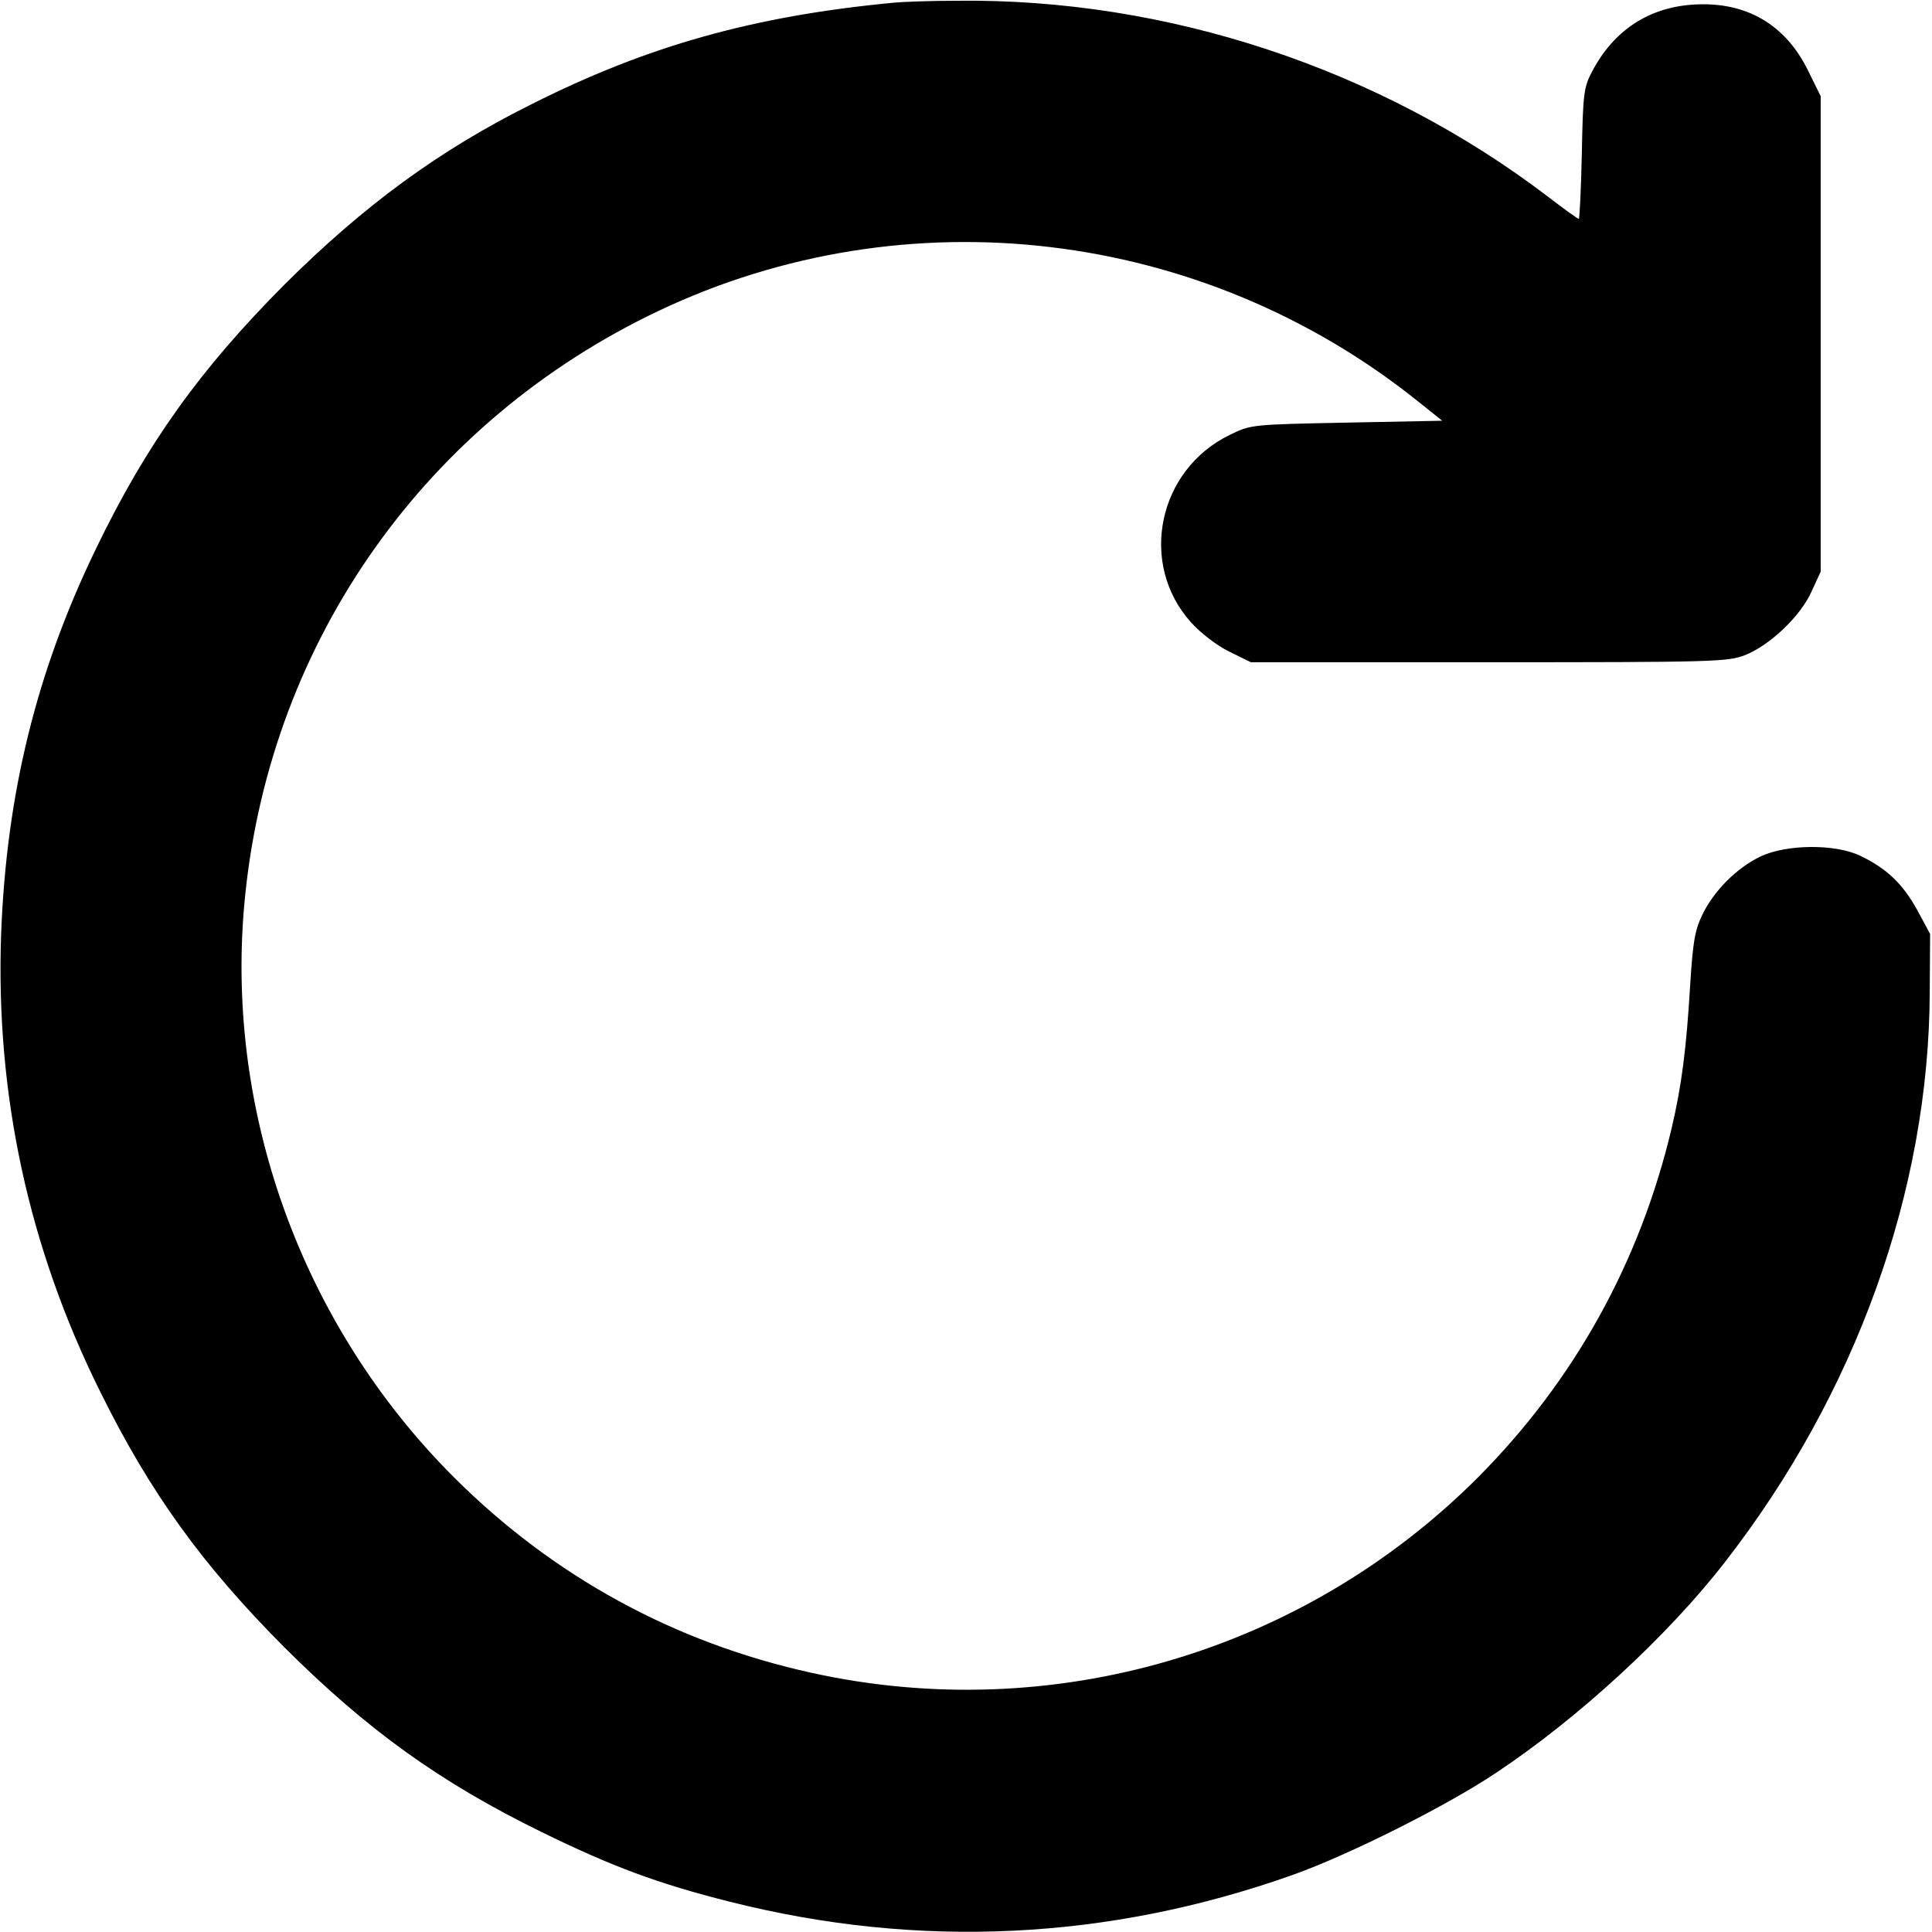
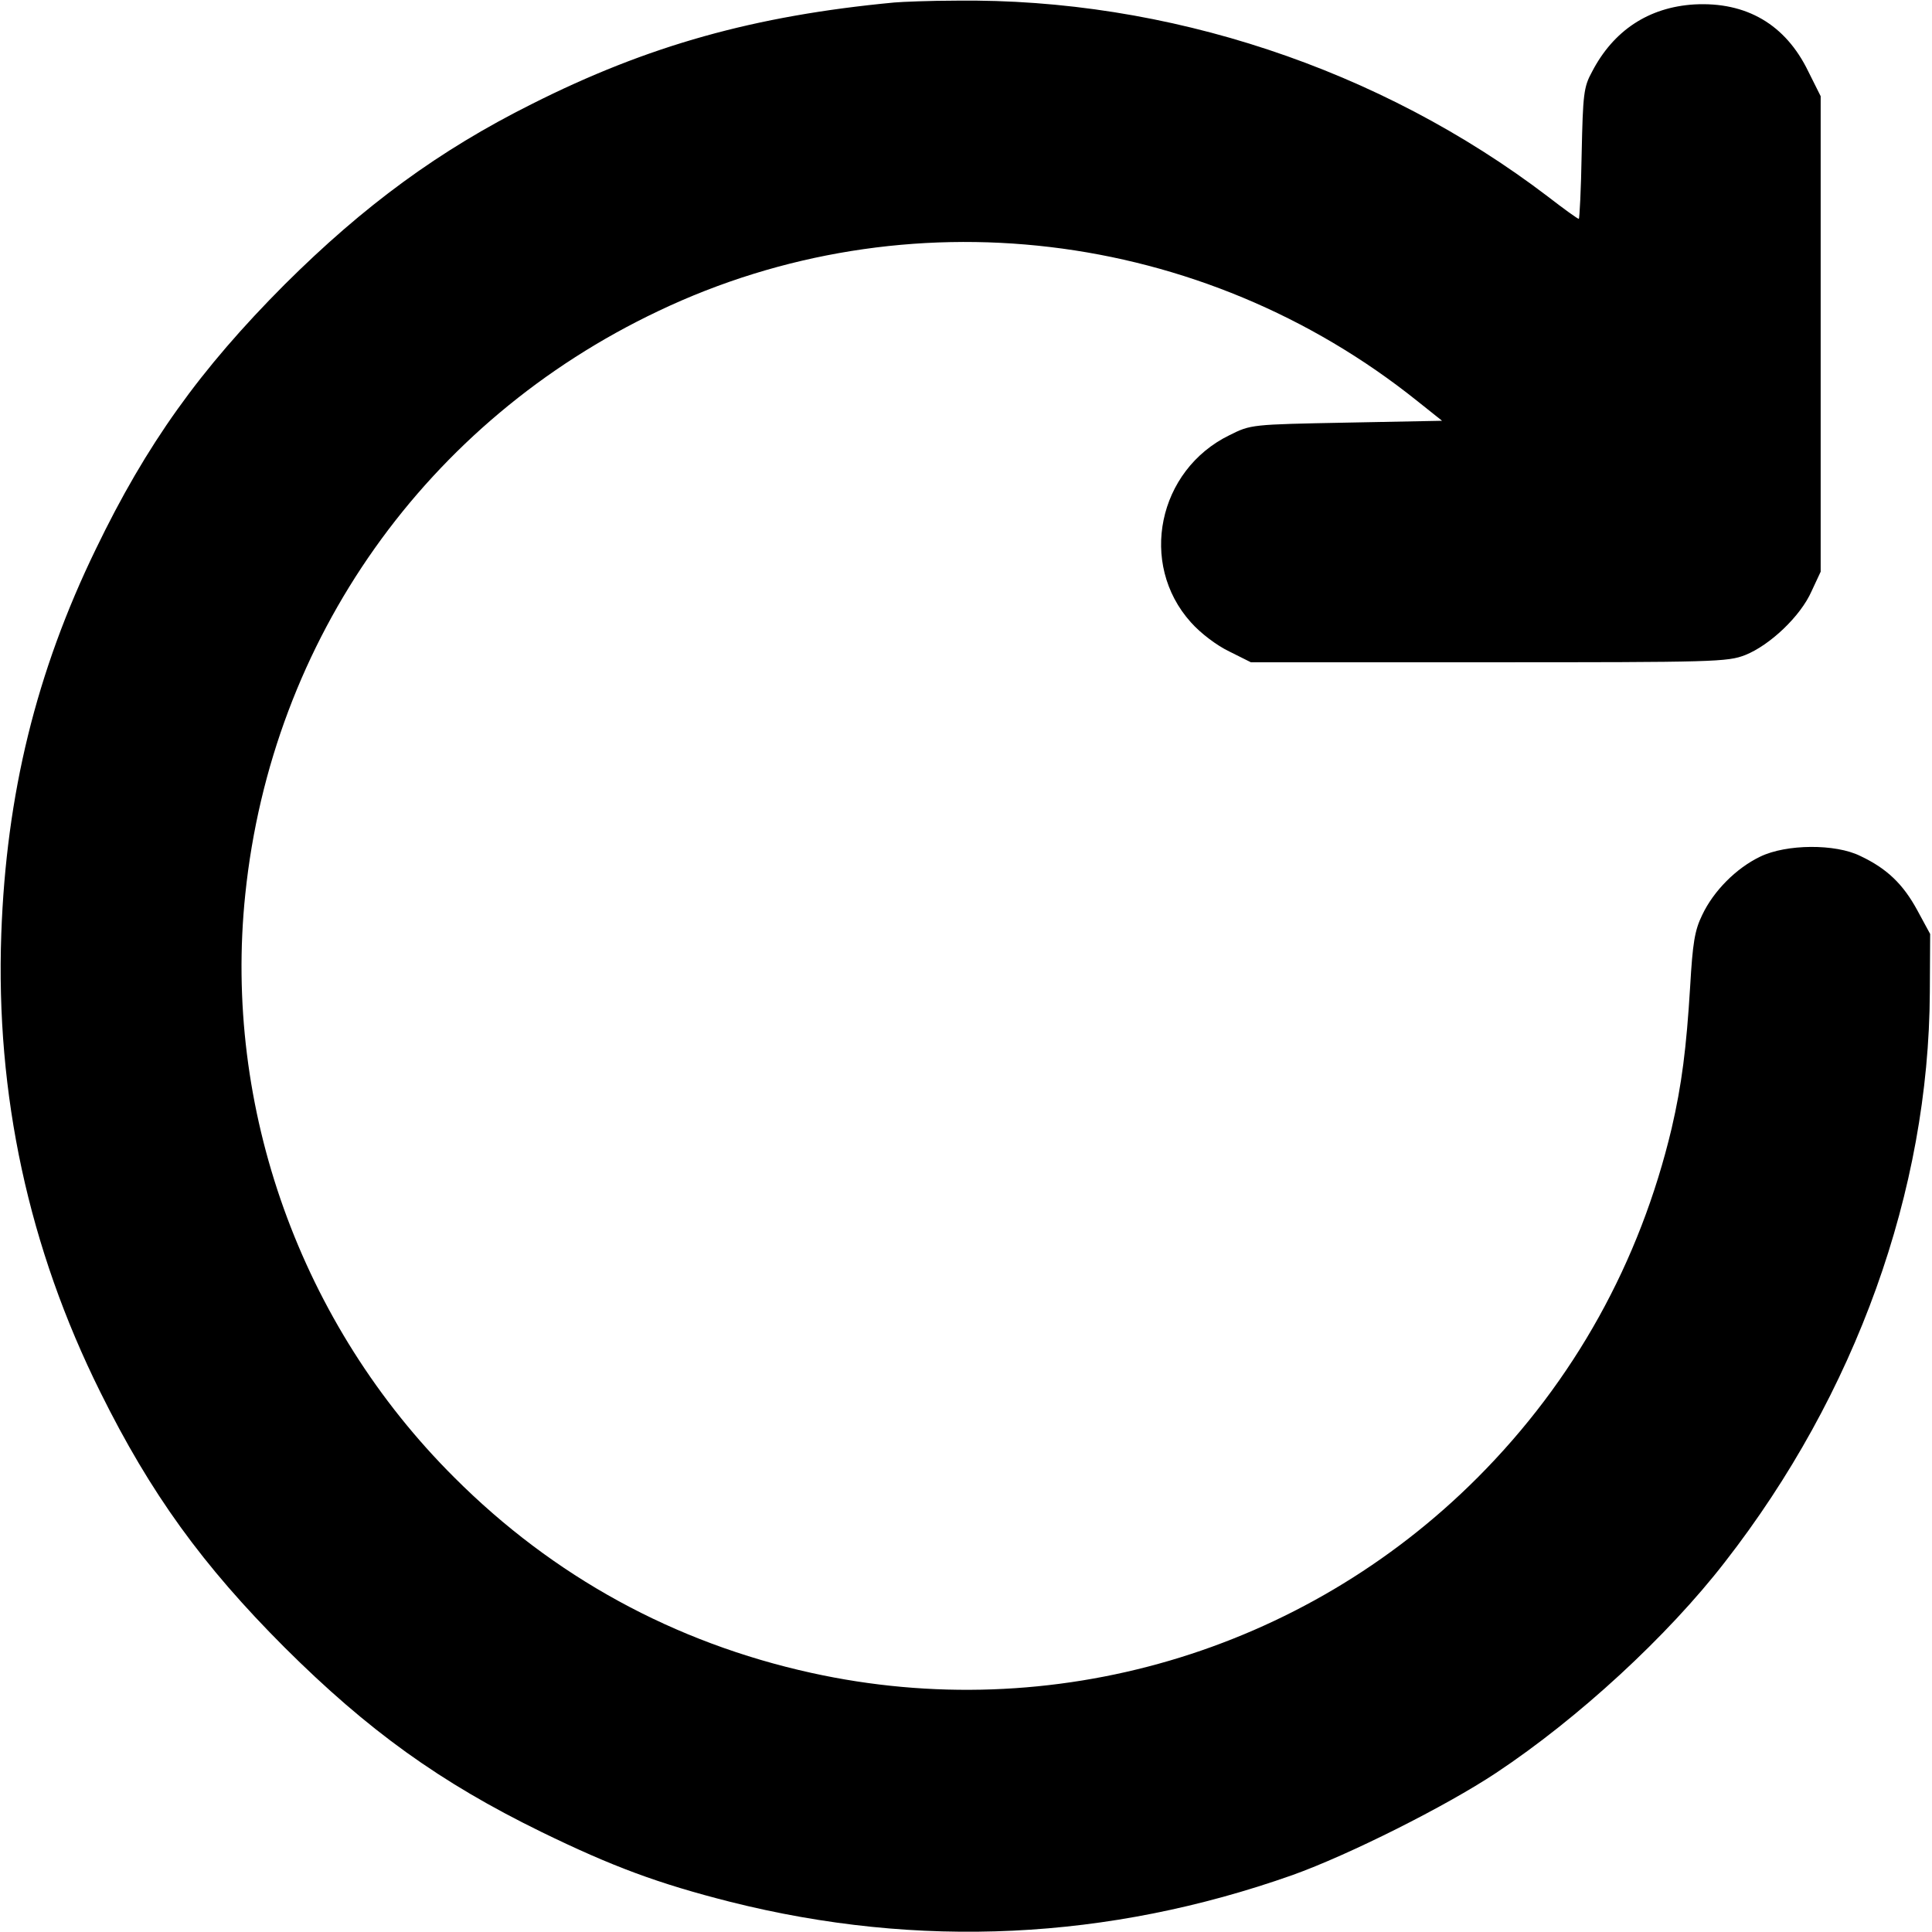
- <svg xmlns="http://www.w3.org/2000/svg" version="1.0" width="512pt" height="512pt" viewBox="0 0 512 512" preserveAspectRatio="xMidYMid meet">
-   <g transform="translate(0,512) scale(0.1,-0.1)" fill="#000000" stroke="none">
-     <path d="M2370 5113 c-371 -35 -653 -114 -961 -269 -245 -122 -444 -268 -655 -478 -224 -225 -366 -423 -500 -701 -158 -326 -237 -650 -251 -1020 -15 -426 73 -832 263 -1214 133 -269 271 -459 488 -677 221 -220 412 -357 681 -489 188 -92 309 -137 500 -185 500 -126 1002 -102 1490 71 149 53 407 182 540 271 218 145 454 362 606 558 347 446 541 985 543 1510 l1 155 -34 63 c-38 69 -80 110 -151 144 -66 32 -196 31 -265 -2 -64 -31 -124 -92 -154 -155 -20 -41 -25 -75 -32 -188 -10 -165 -22 -262 -49 -377 -84 -355 -258 -669 -514 -926 -463 -463 -1128 -658 -1766 -517 -363 80 -683 255 -946 517 -407 406 -613 980 -554 1546 70 676 480 1254 1095 1546 657 312 1440 219 2012 -239 l65 -52 -254 -5 c-252 -5 -253 -5 -310 -33 -190 -93 -241 -341 -102 -496 26 -29 69 -62 102 -78 l57 -28 630 0 c598 0 633 1 680 19 65 26 147 103 176 169 l24 52 0 630 0 630 -33 67 c-60 123 -164 184 -302 176 -121 -7 -214 -69 -271 -178 -22 -41 -24 -60 -27 -217 -2 -95 -6 -173 -8 -173 -3 0 -39 26 -82 59 -445 339 -1009 526 -1567 519 -71 0 -146 -3 -165 -5z" />
+ <svg xmlns="http://www.w3.org/2000/svg" width="24px" height="24px" viewBox="0 0 24 24" version="1.1">
+   <g id="surface1">
+     <path style=" stroke:none;fill-rule:nonzero;fill:rgb(0%,0%,0%);fill-opacity:1;" d="M 11.109 0.031 C 9.371 0.195 8.047 0.566 6.605 1.293 C 5.457 1.867 4.523 2.551 3.535 3.535 C 2.484 4.59 1.82 5.516 1.191 6.82 C 0.449 8.348 0.078 9.867 0.016 11.602 C -0.055 13.598 0.355 15.5 1.246 17.293 C 1.871 18.555 2.516 19.445 3.535 20.465 C 4.57 21.496 5.465 22.141 6.727 22.758 C 7.609 23.188 8.176 23.398 9.07 23.625 C 11.414 24.215 13.766 24.102 16.055 23.293 C 16.754 23.043 17.961 22.438 18.586 22.023 C 19.609 21.344 20.715 20.324 21.426 19.406 C 23.055 17.316 23.961 14.789 23.973 12.328 L 23.977 11.602 L 23.816 11.305 C 23.641 10.984 23.441 10.789 23.109 10.633 C 22.801 10.48 22.191 10.484 21.867 10.641 C 21.566 10.785 21.285 11.07 21.145 11.367 C 21.051 11.559 21.027 11.719 20.996 12.25 C 20.949 13.023 20.891 13.477 20.766 14.016 C 20.371 15.68 19.555 17.152 18.355 18.355 C 16.188 20.527 13.07 21.441 10.078 20.781 C 8.375 20.406 6.875 19.586 5.645 18.355 C 3.734 16.453 2.77 13.762 3.047 11.109 C 3.375 7.941 5.297 5.23 8.18 3.863 C 11.258 2.398 14.93 2.836 17.609 4.984 L 17.914 5.227 L 16.727 5.25 C 15.543 5.273 15.539 5.273 15.273 5.406 C 14.383 5.84 14.141 7.004 14.793 7.73 C 14.914 7.867 15.117 8.02 15.273 8.094 L 15.539 8.227 L 18.492 8.227 C 21.297 8.227 21.461 8.223 21.68 8.137 C 21.984 8.016 22.367 7.656 22.504 7.344 L 22.617 7.102 L 22.617 1.195 L 22.461 0.883 C 22.18 0.305 21.695 0.02 21.047 0.055 C 20.48 0.09 20.043 0.379 19.777 0.891 C 19.672 1.082 19.664 1.172 19.648 1.906 C 19.641 2.352 19.621 2.719 19.613 2.719 C 19.598 2.719 19.43 2.598 19.227 2.441 C 17.141 0.852 14.5 -0.023 11.883 0.008 C 11.551 0.008 11.199 0.023 11.109 0.031 Z M 11.109 0.031 " />
  </g>
</svg>
